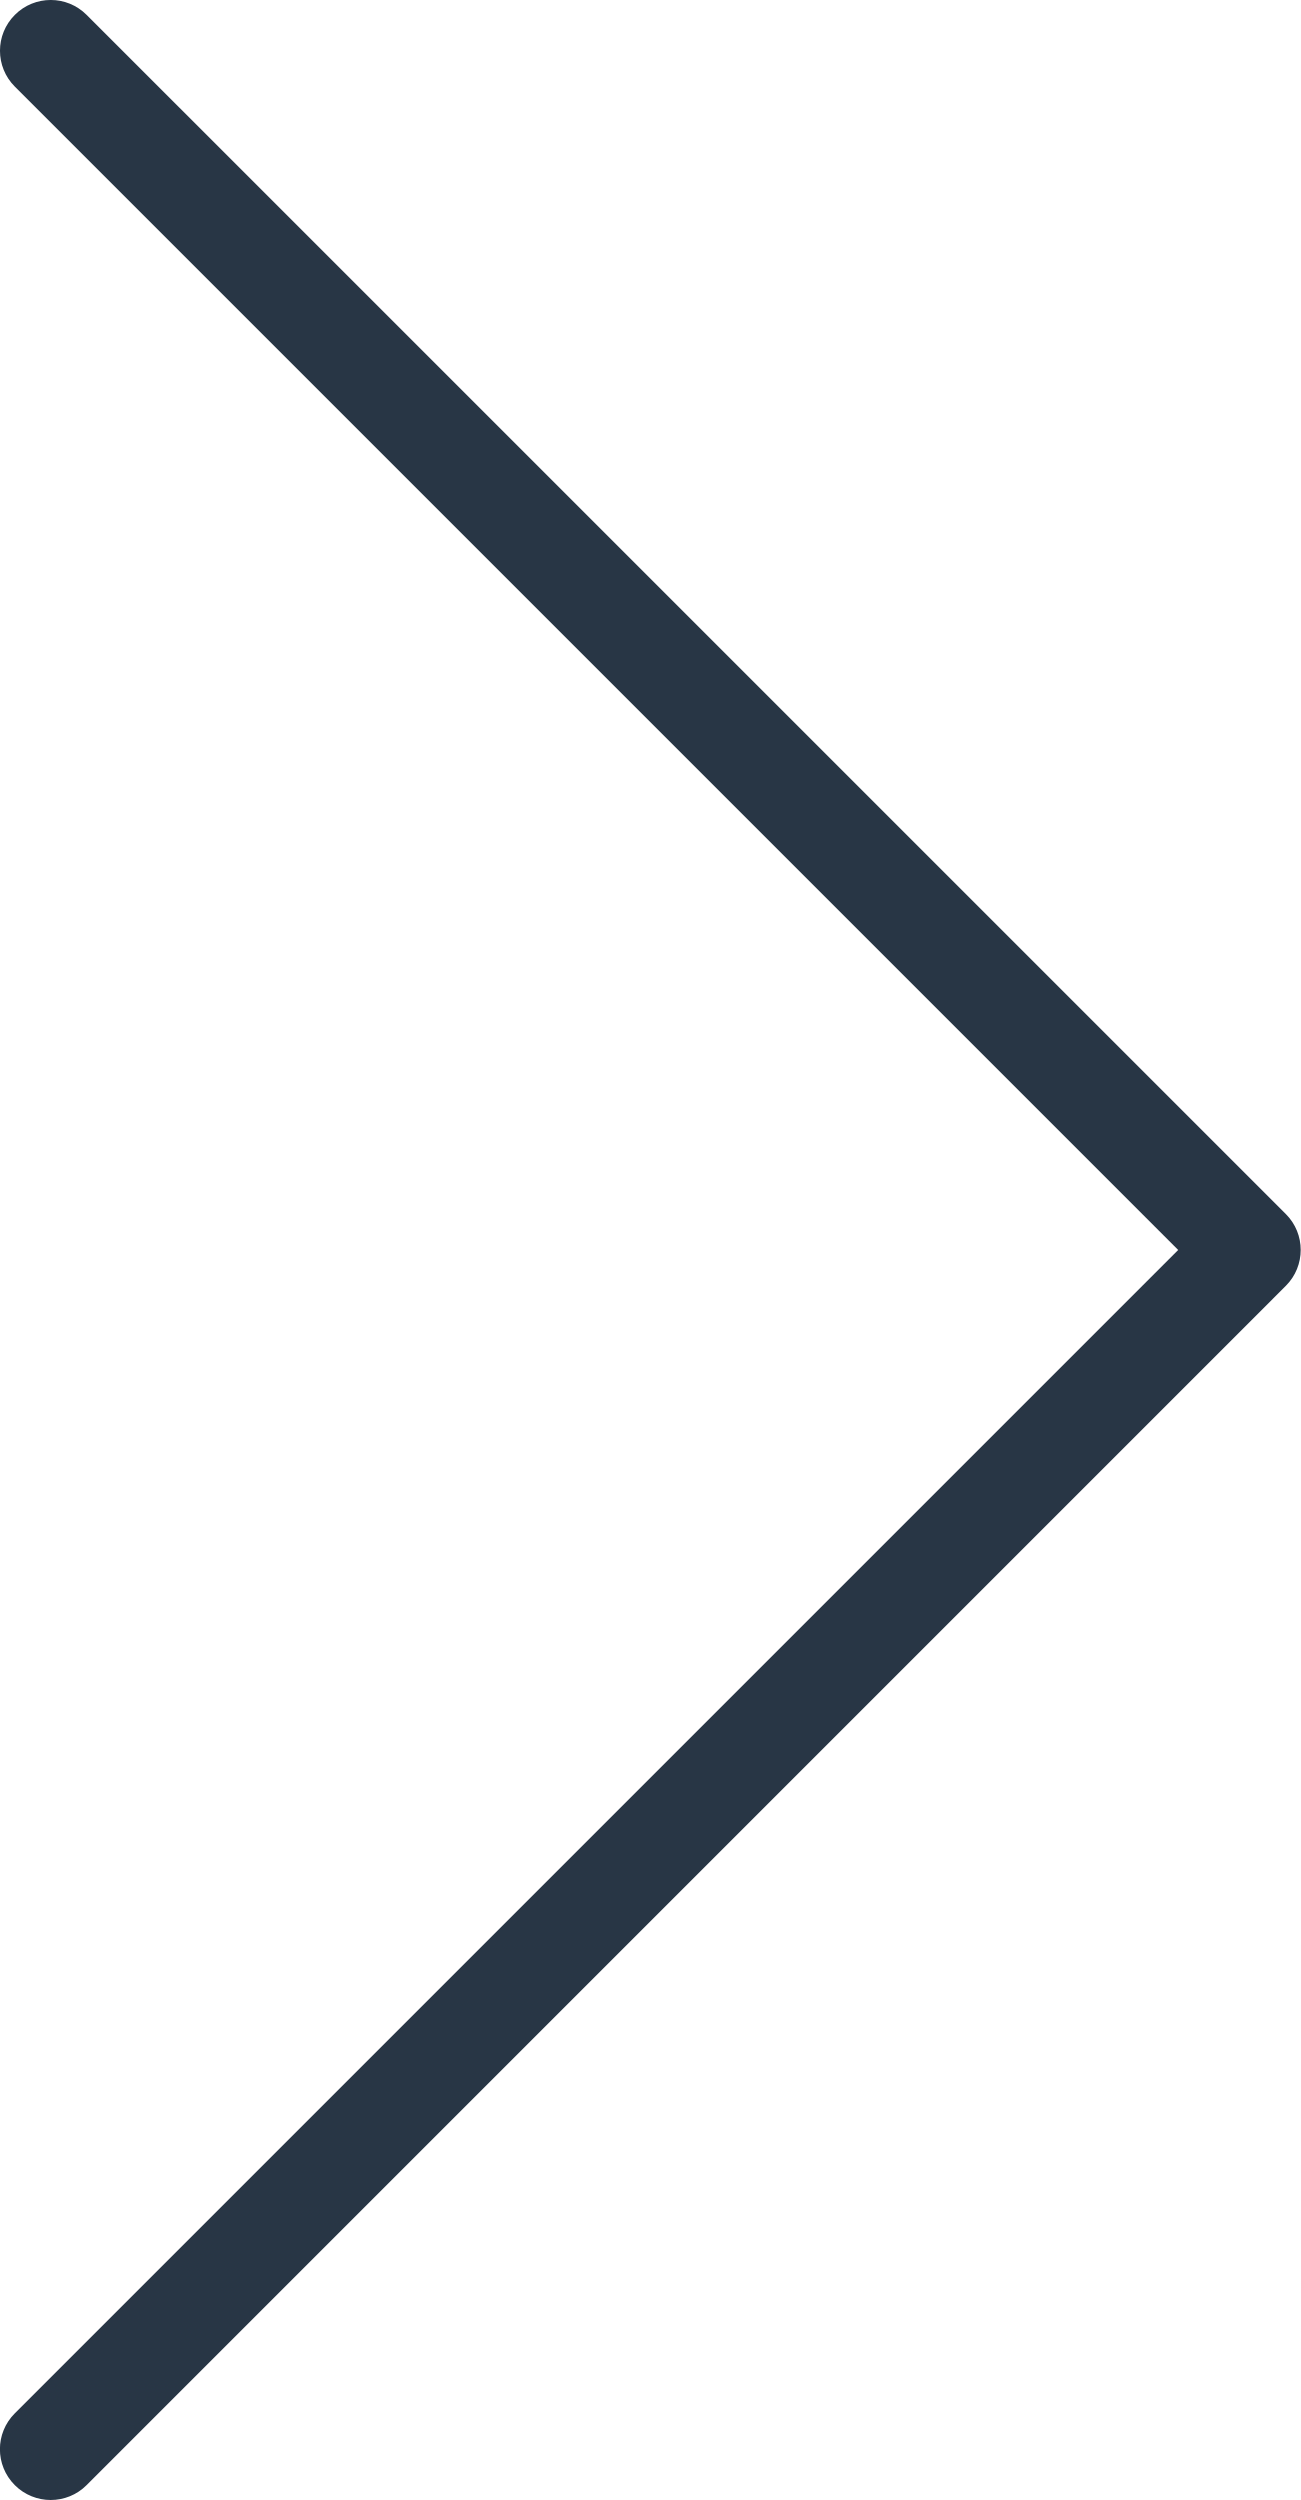
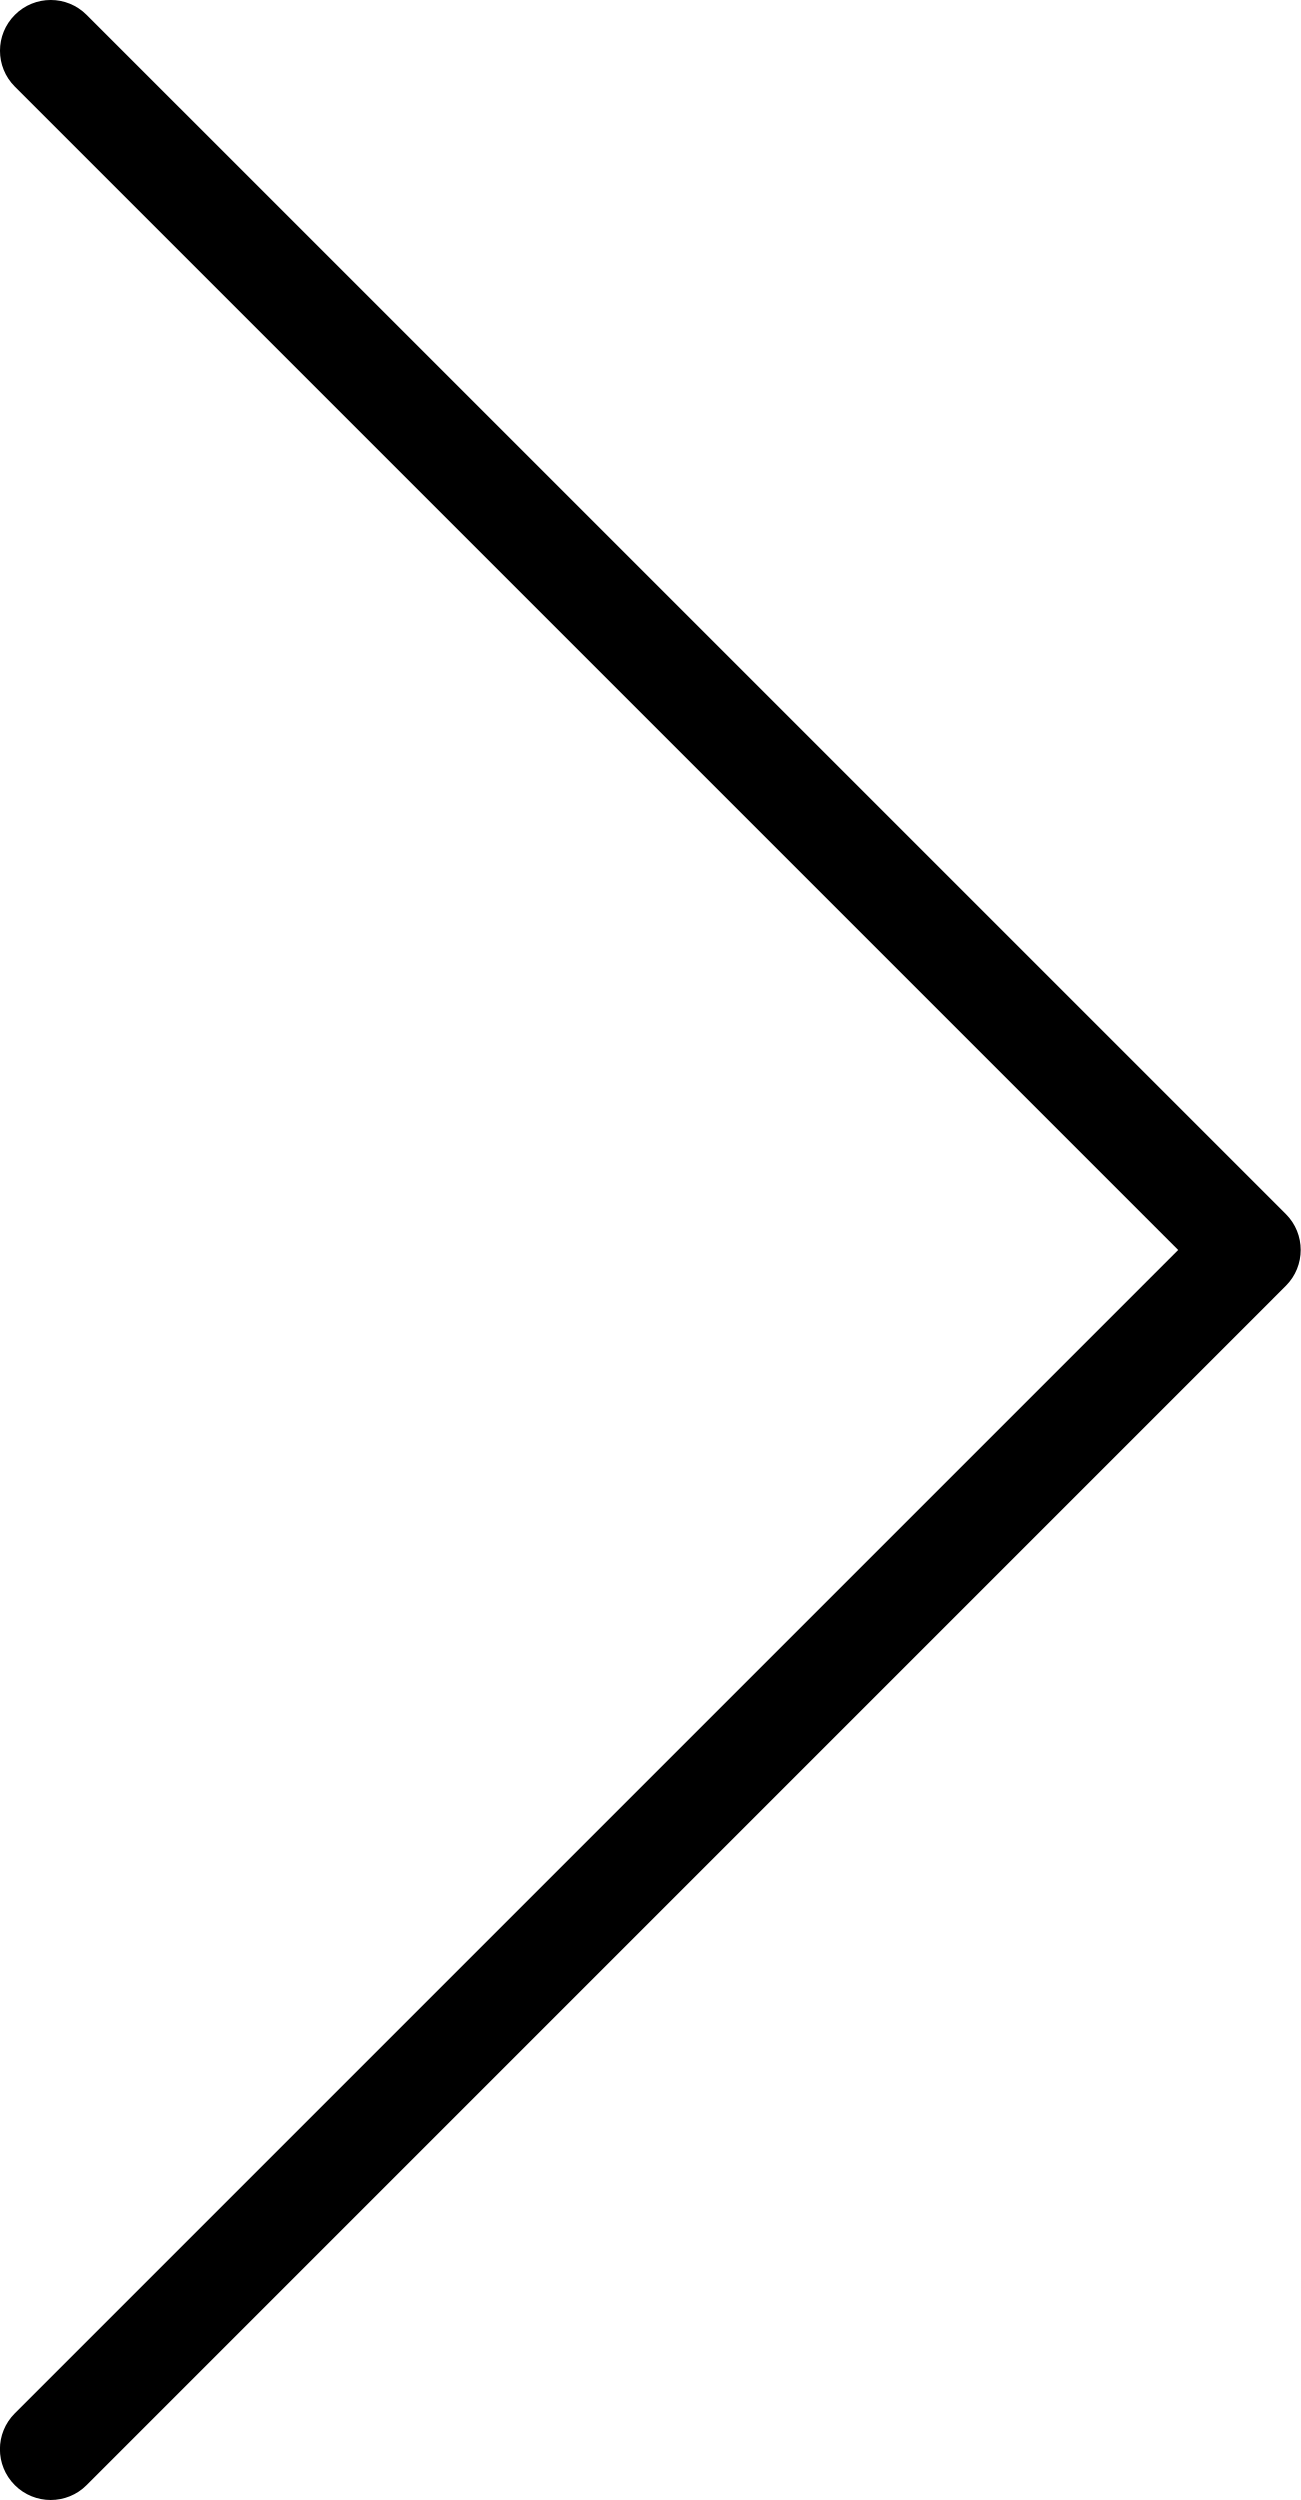
<svg xmlns="http://www.w3.org/2000/svg" version="1.1" id="Layer_1" x="0px" y="0px" width="21.706px" height="41.719px" viewBox="0 0 21.706 41.719" enable-background="new 0 0 21.706 41.719" xml:space="preserve">
-   <path fill="#283645" d="M19.661,20.859L0.248,1.446c-0.331-0.331-0.331-0.867,0-1.198c0.33-0.331,0.867-0.331,1.197,0l20.013,20.012 c0.33,0.33,0.33,0.867,0,1.197L1.445,41.471c-0.164,0.165-0.382,0.248-0.599,0.248s-0.434-0.083-0.599-0.248 c-0.331-0.331-0.331-0.867,0-1.198L19.661,20.859z" />
+   <path d="M19.661,20.859L0.248,1.446c-0.331-0.331-0.331-0.867,0-1.198c0.33-0.331,0.867-0.331,1.197,0l20.013,20.012 c0.33,0.33,0.33,0.867,0,1.197L1.445,41.471c-0.164,0.165-0.382,0.248-0.599,0.248s-0.434-0.083-0.599-0.248 c-0.331-0.331-0.331-0.867,0-1.198L19.661,20.859z" />
</svg>
